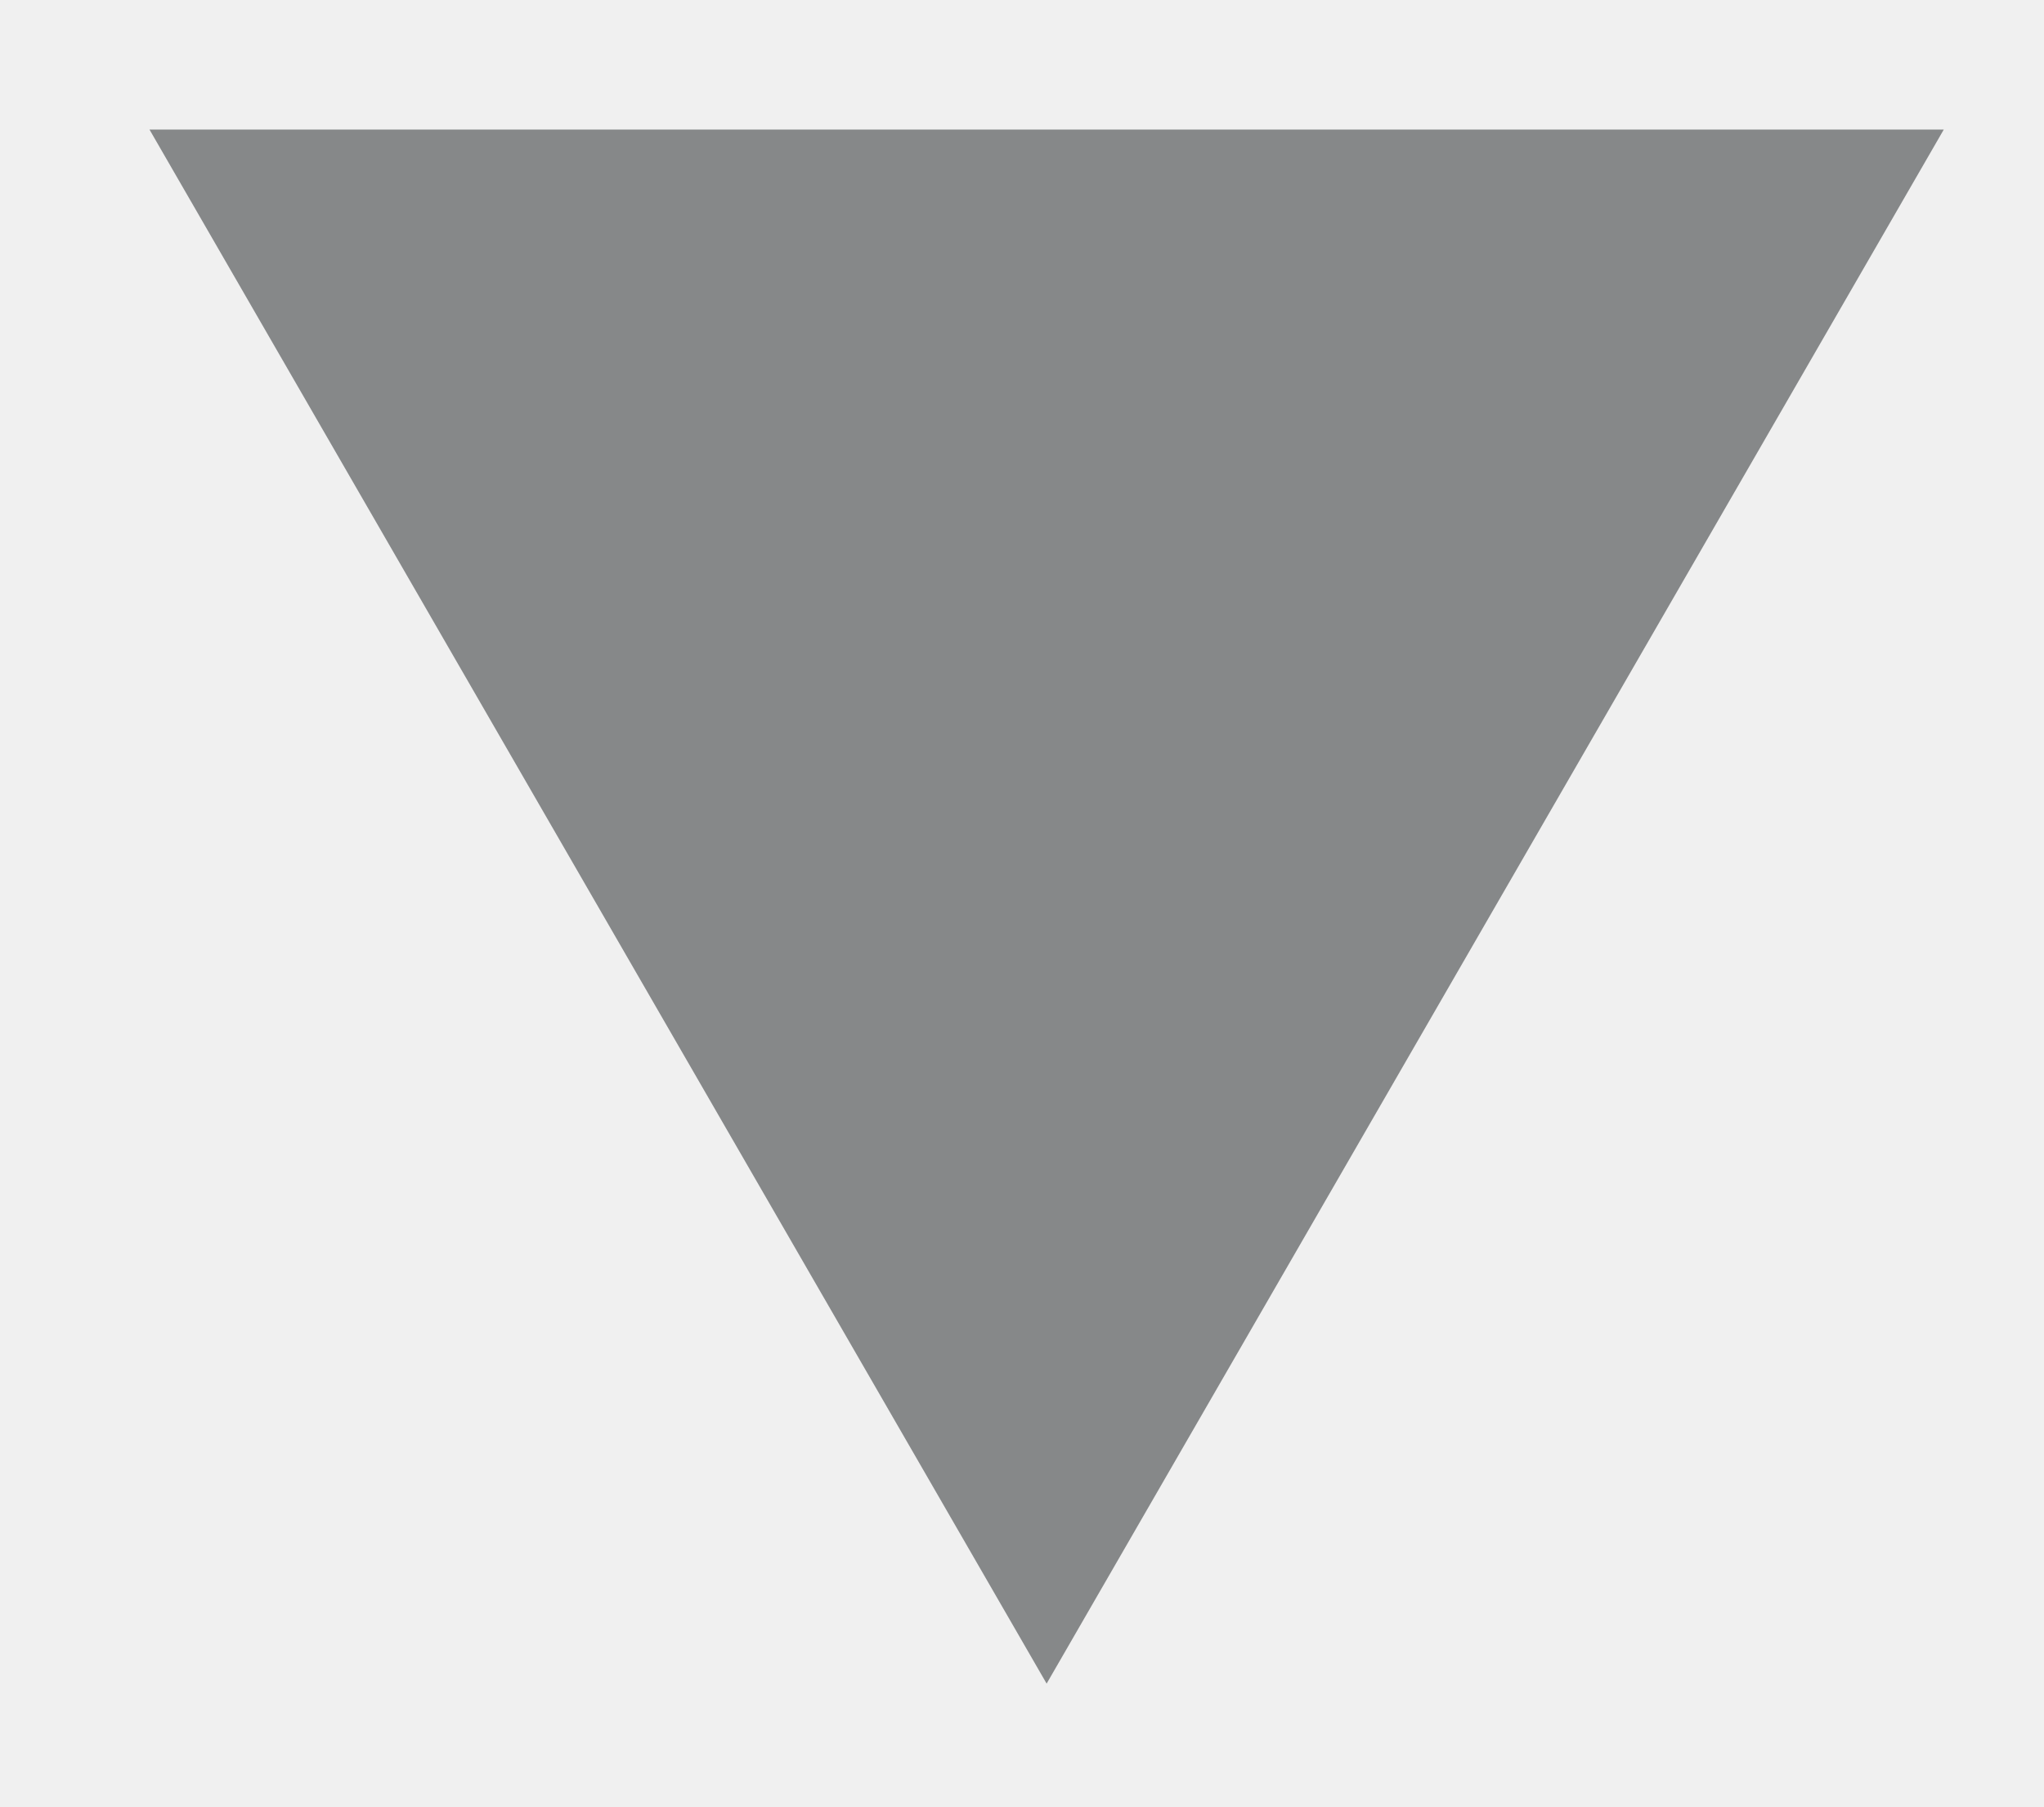
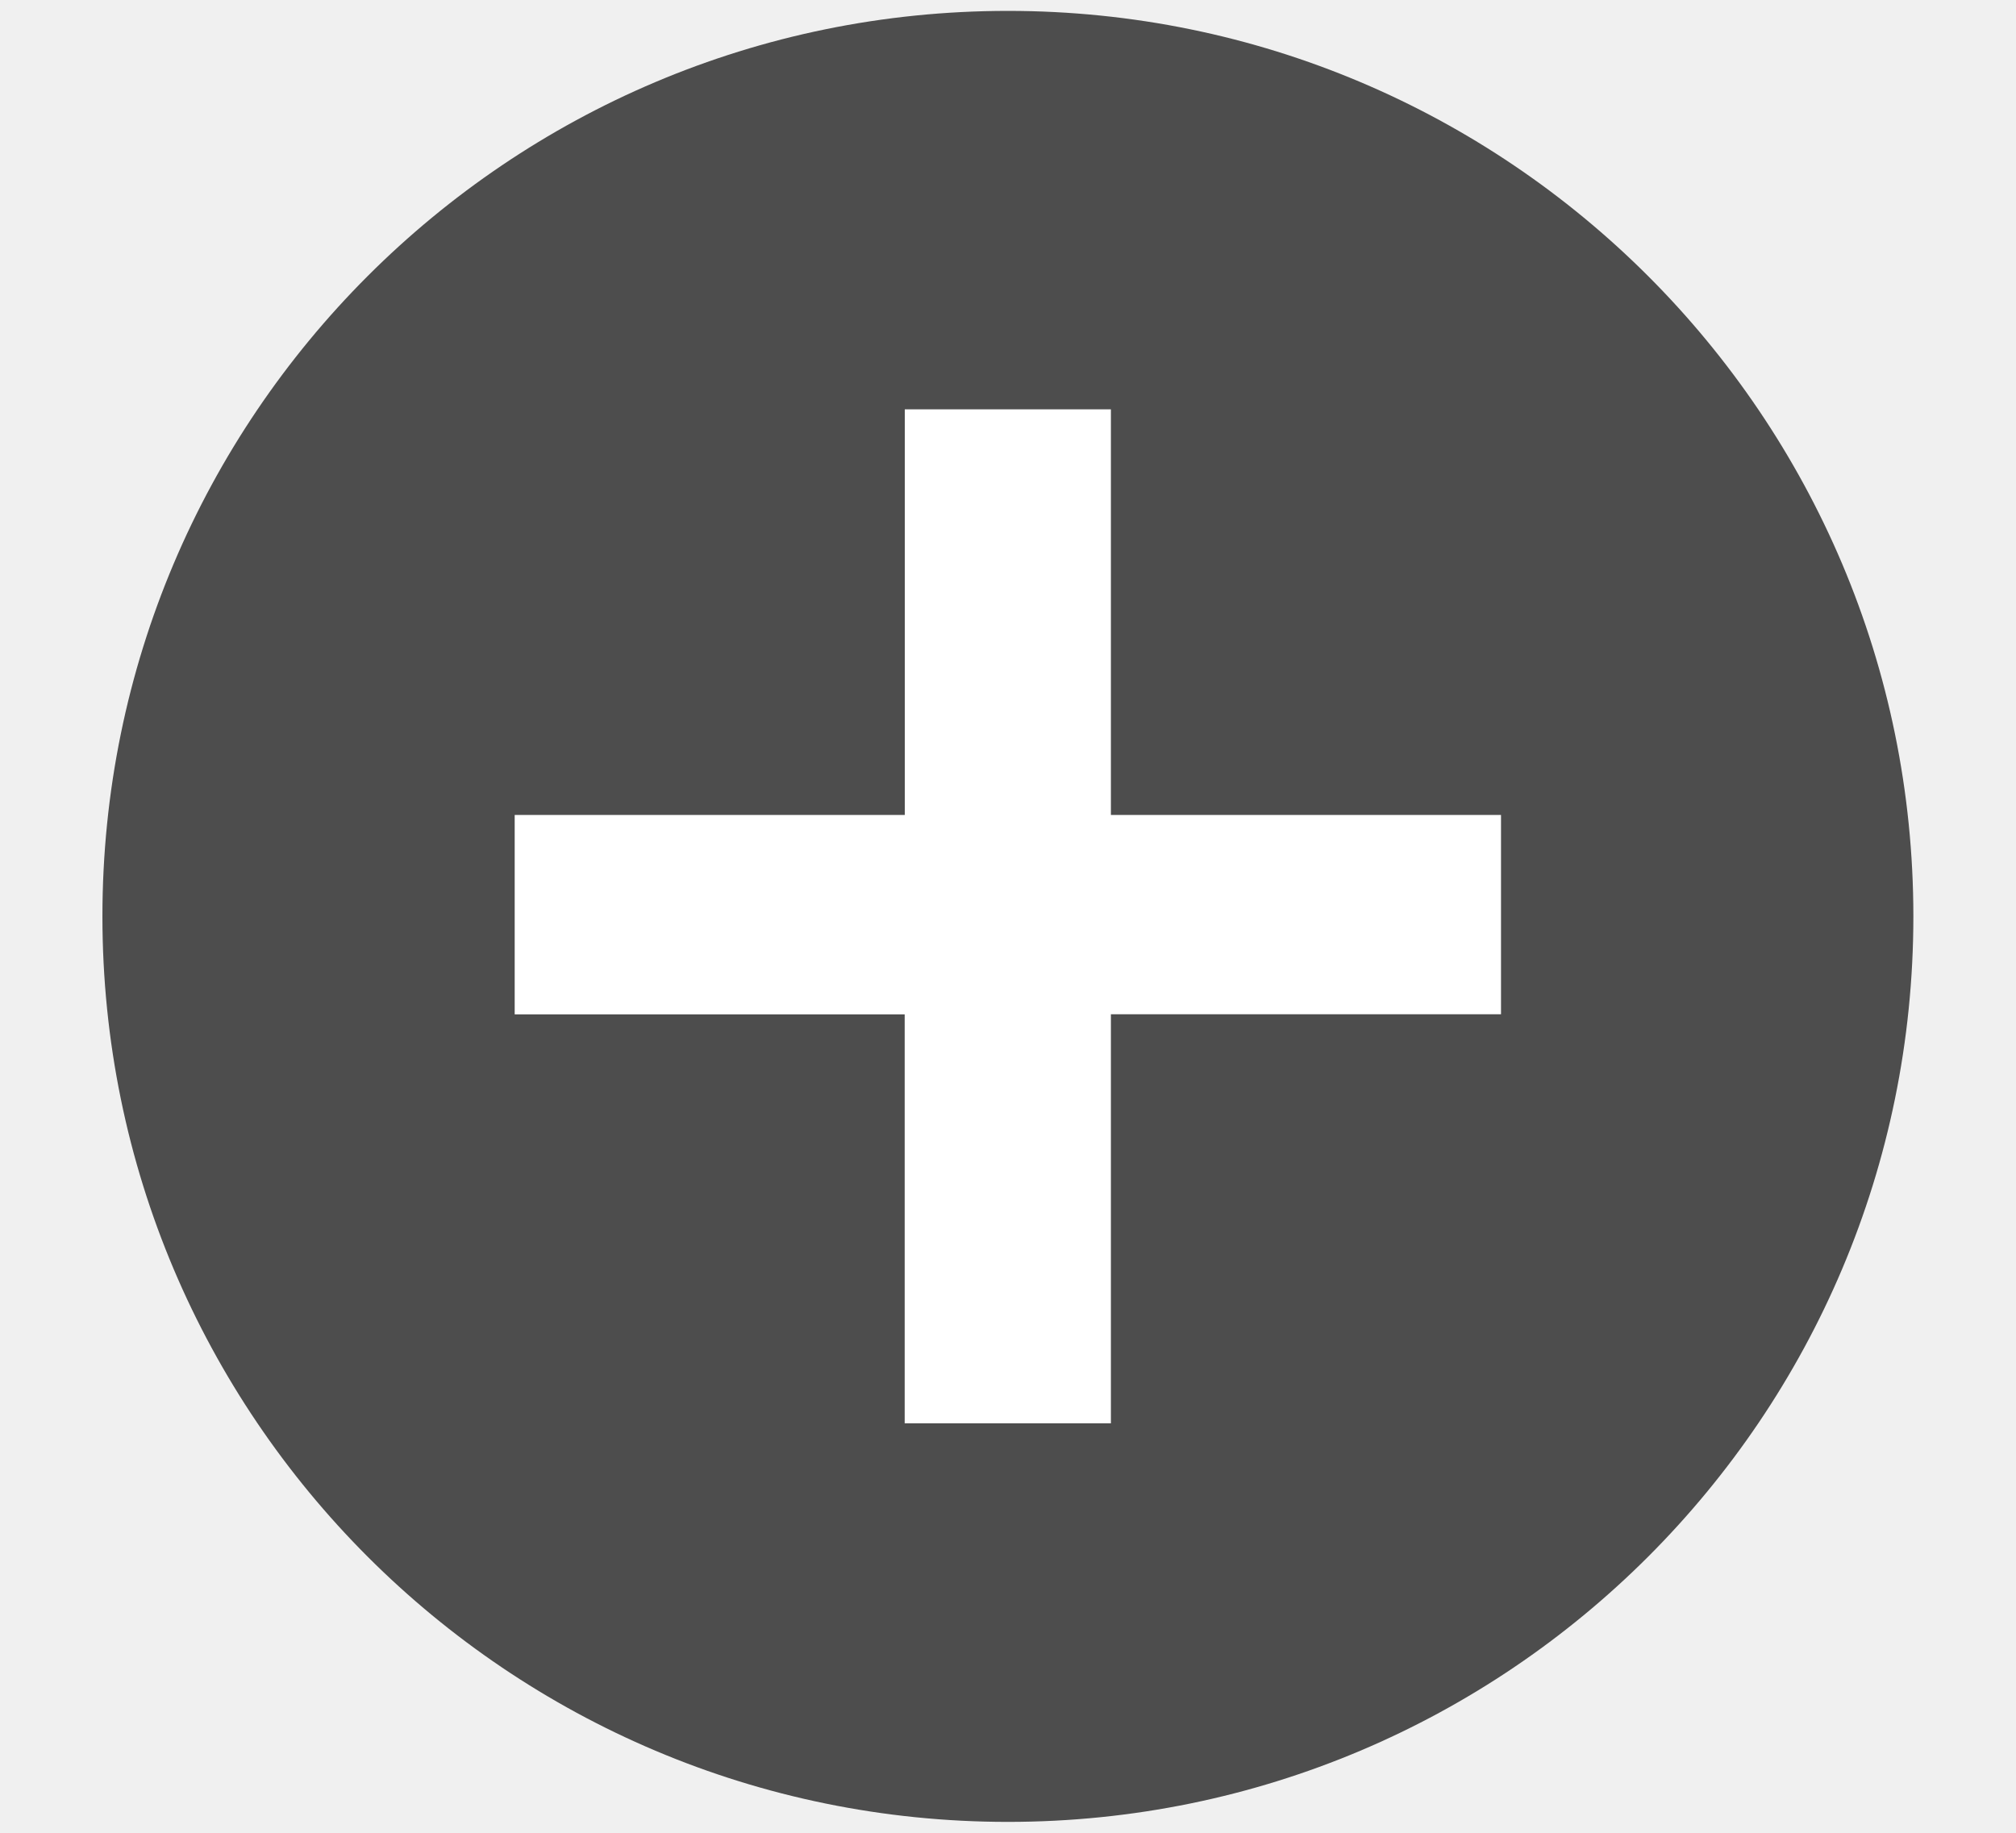
- <svg xmlns="http://www.w3.org/2000/svg" version="1.1" id="svg12553" x="0px" y="0px" width="19.375px" height="17.125px" viewBox="0 0 19.375 17.125" enable-background="new 0 0 19.375 17.125" xml:space="preserve">
-   <polygon fill="#868889" points="18.425,1.228 9.921,15.958 1.417,1.228 " />
+ <svg xmlns="http://www.w3.org/2000/svg" version="1.1" id="svg12553" x="0px" y="0px" width="19.25px" height="17.5px" viewBox="0 0 19.25 17.5" enable-background="new 0 0 19.25 17.5" xml:space="preserve">
+   <circle fill="#4D4D4D" cx="9.624" cy="8.75" r="8.646" />
+   <g>
+     <path fill="#FFFFFF" stroke="#FFFFFF" stroke-width="0.915" stroke-miterlimit="10" d="M10.15,4.366v3.873h3.725v0.988H10.15   v3.906H9.096V9.228H5.372V8.239h3.725V4.366H10.15z" />
+   </g>
</svg>
